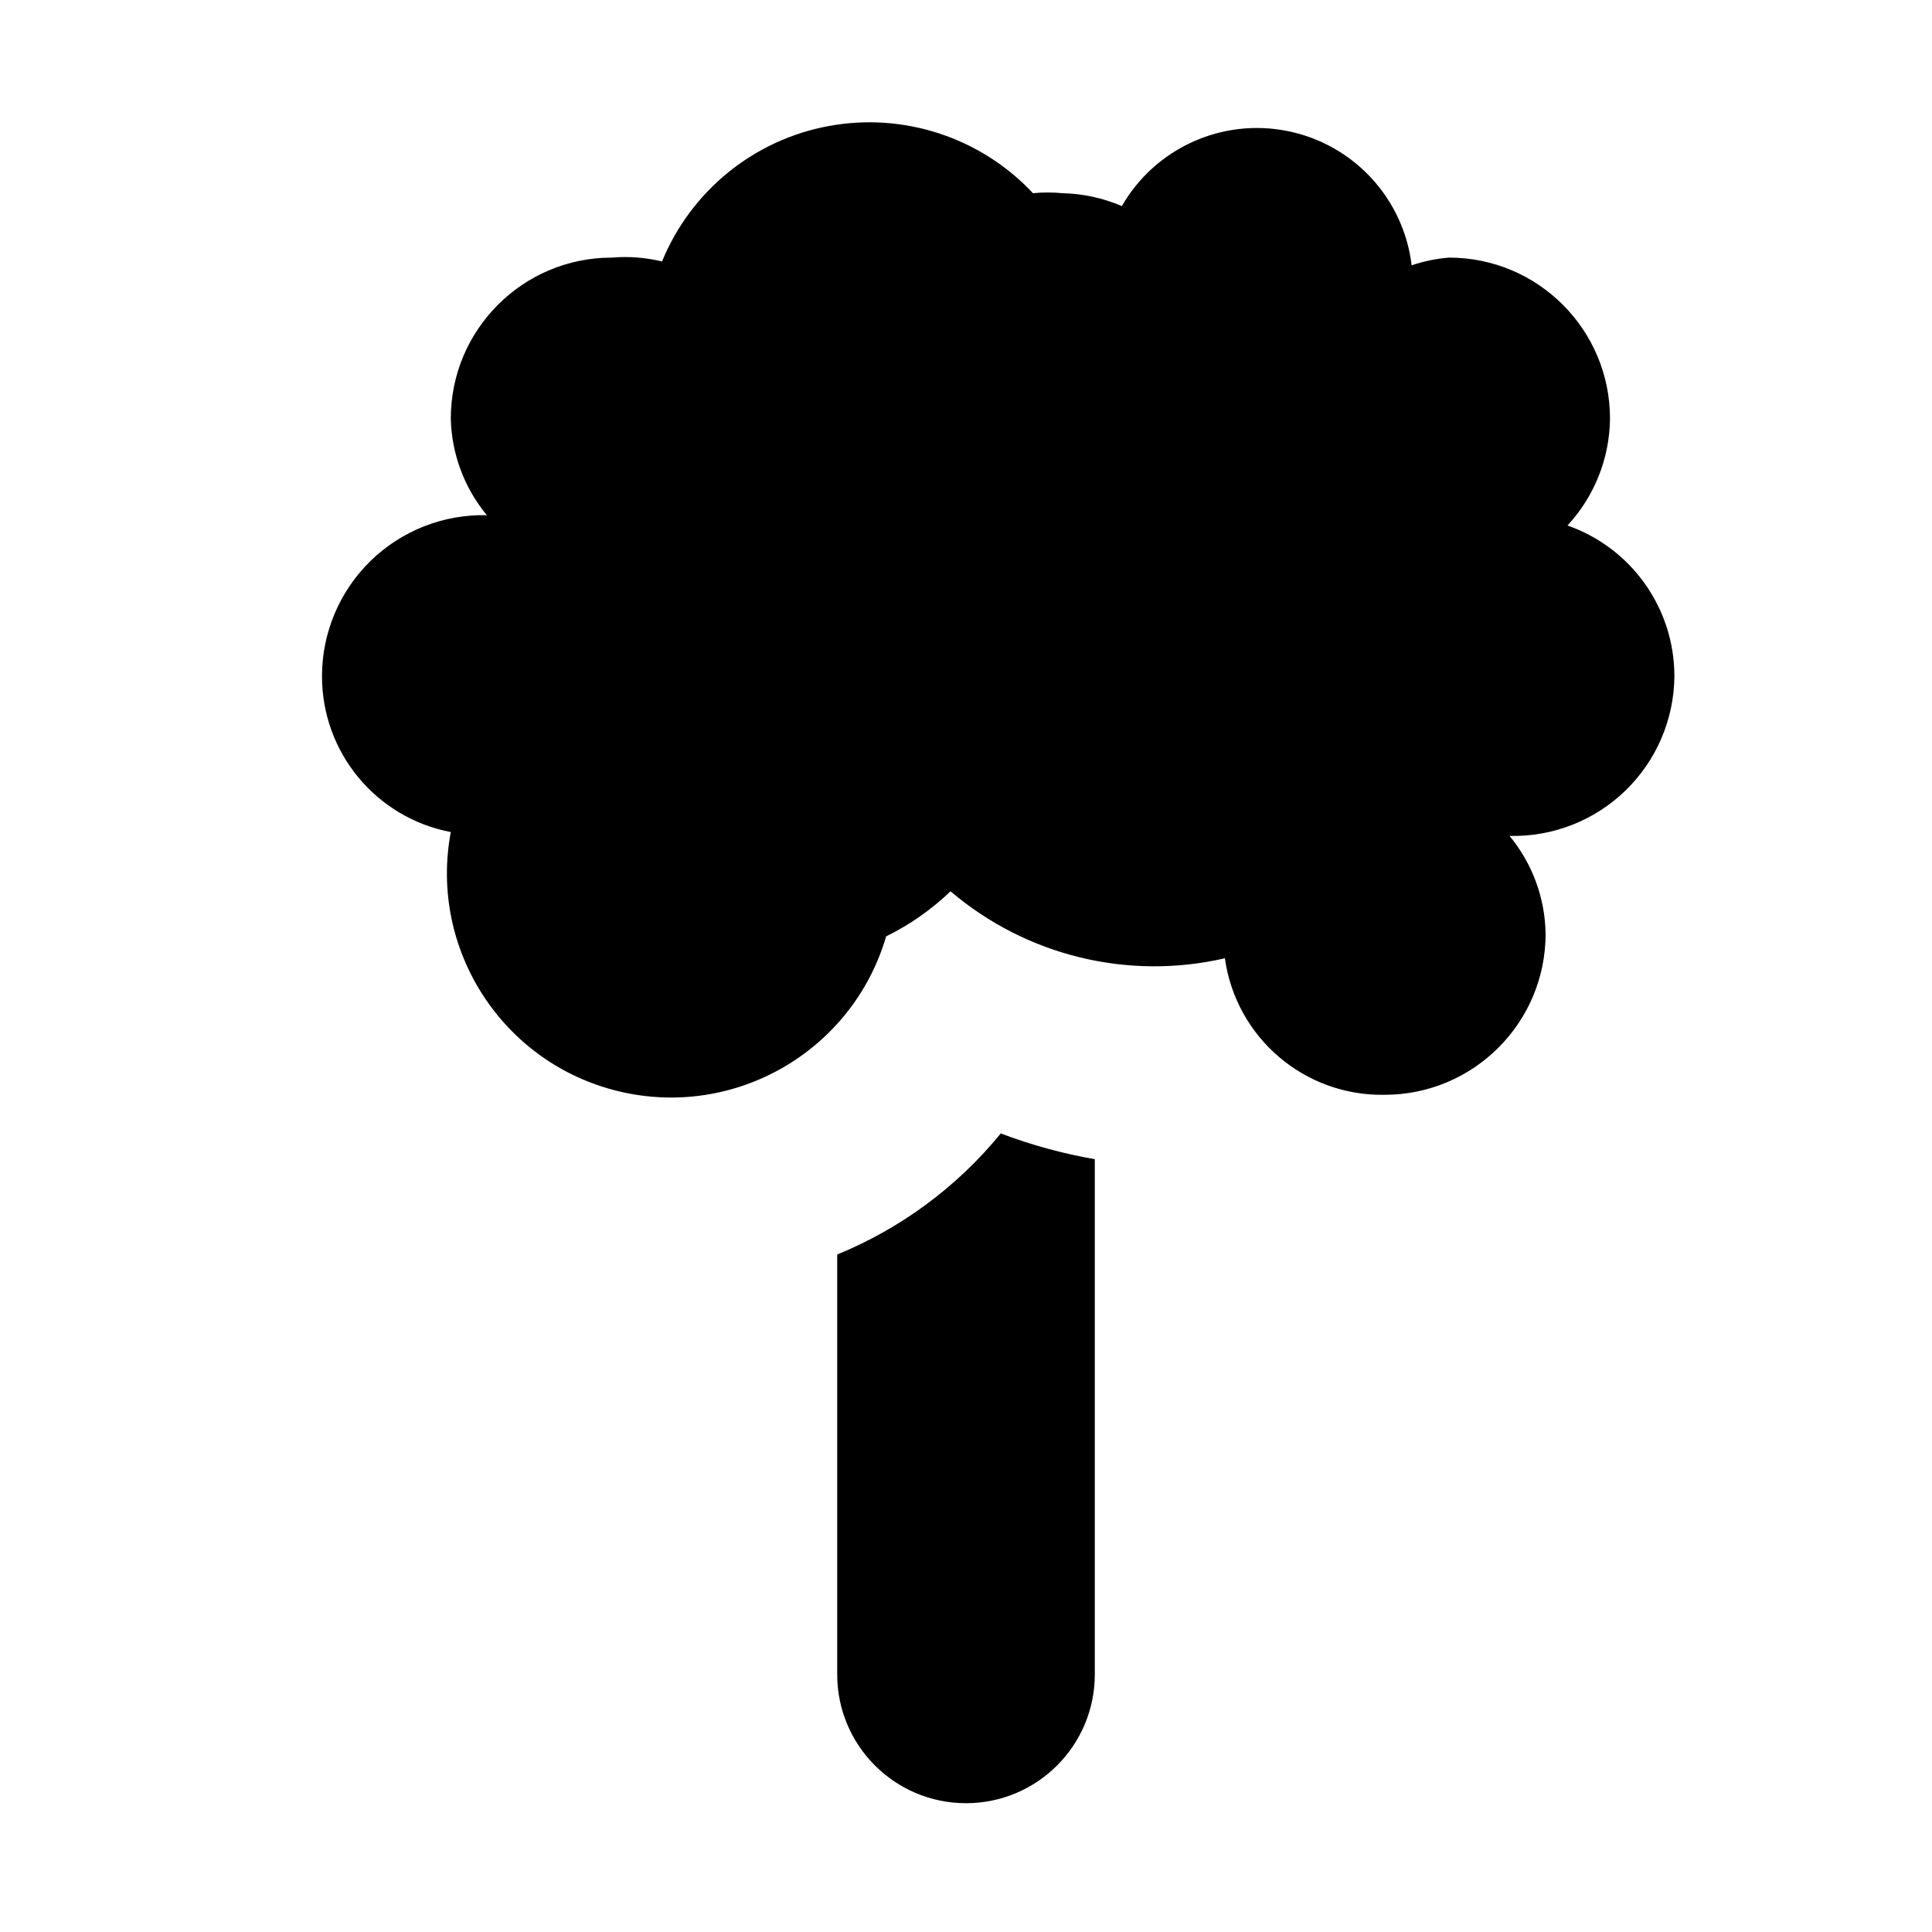
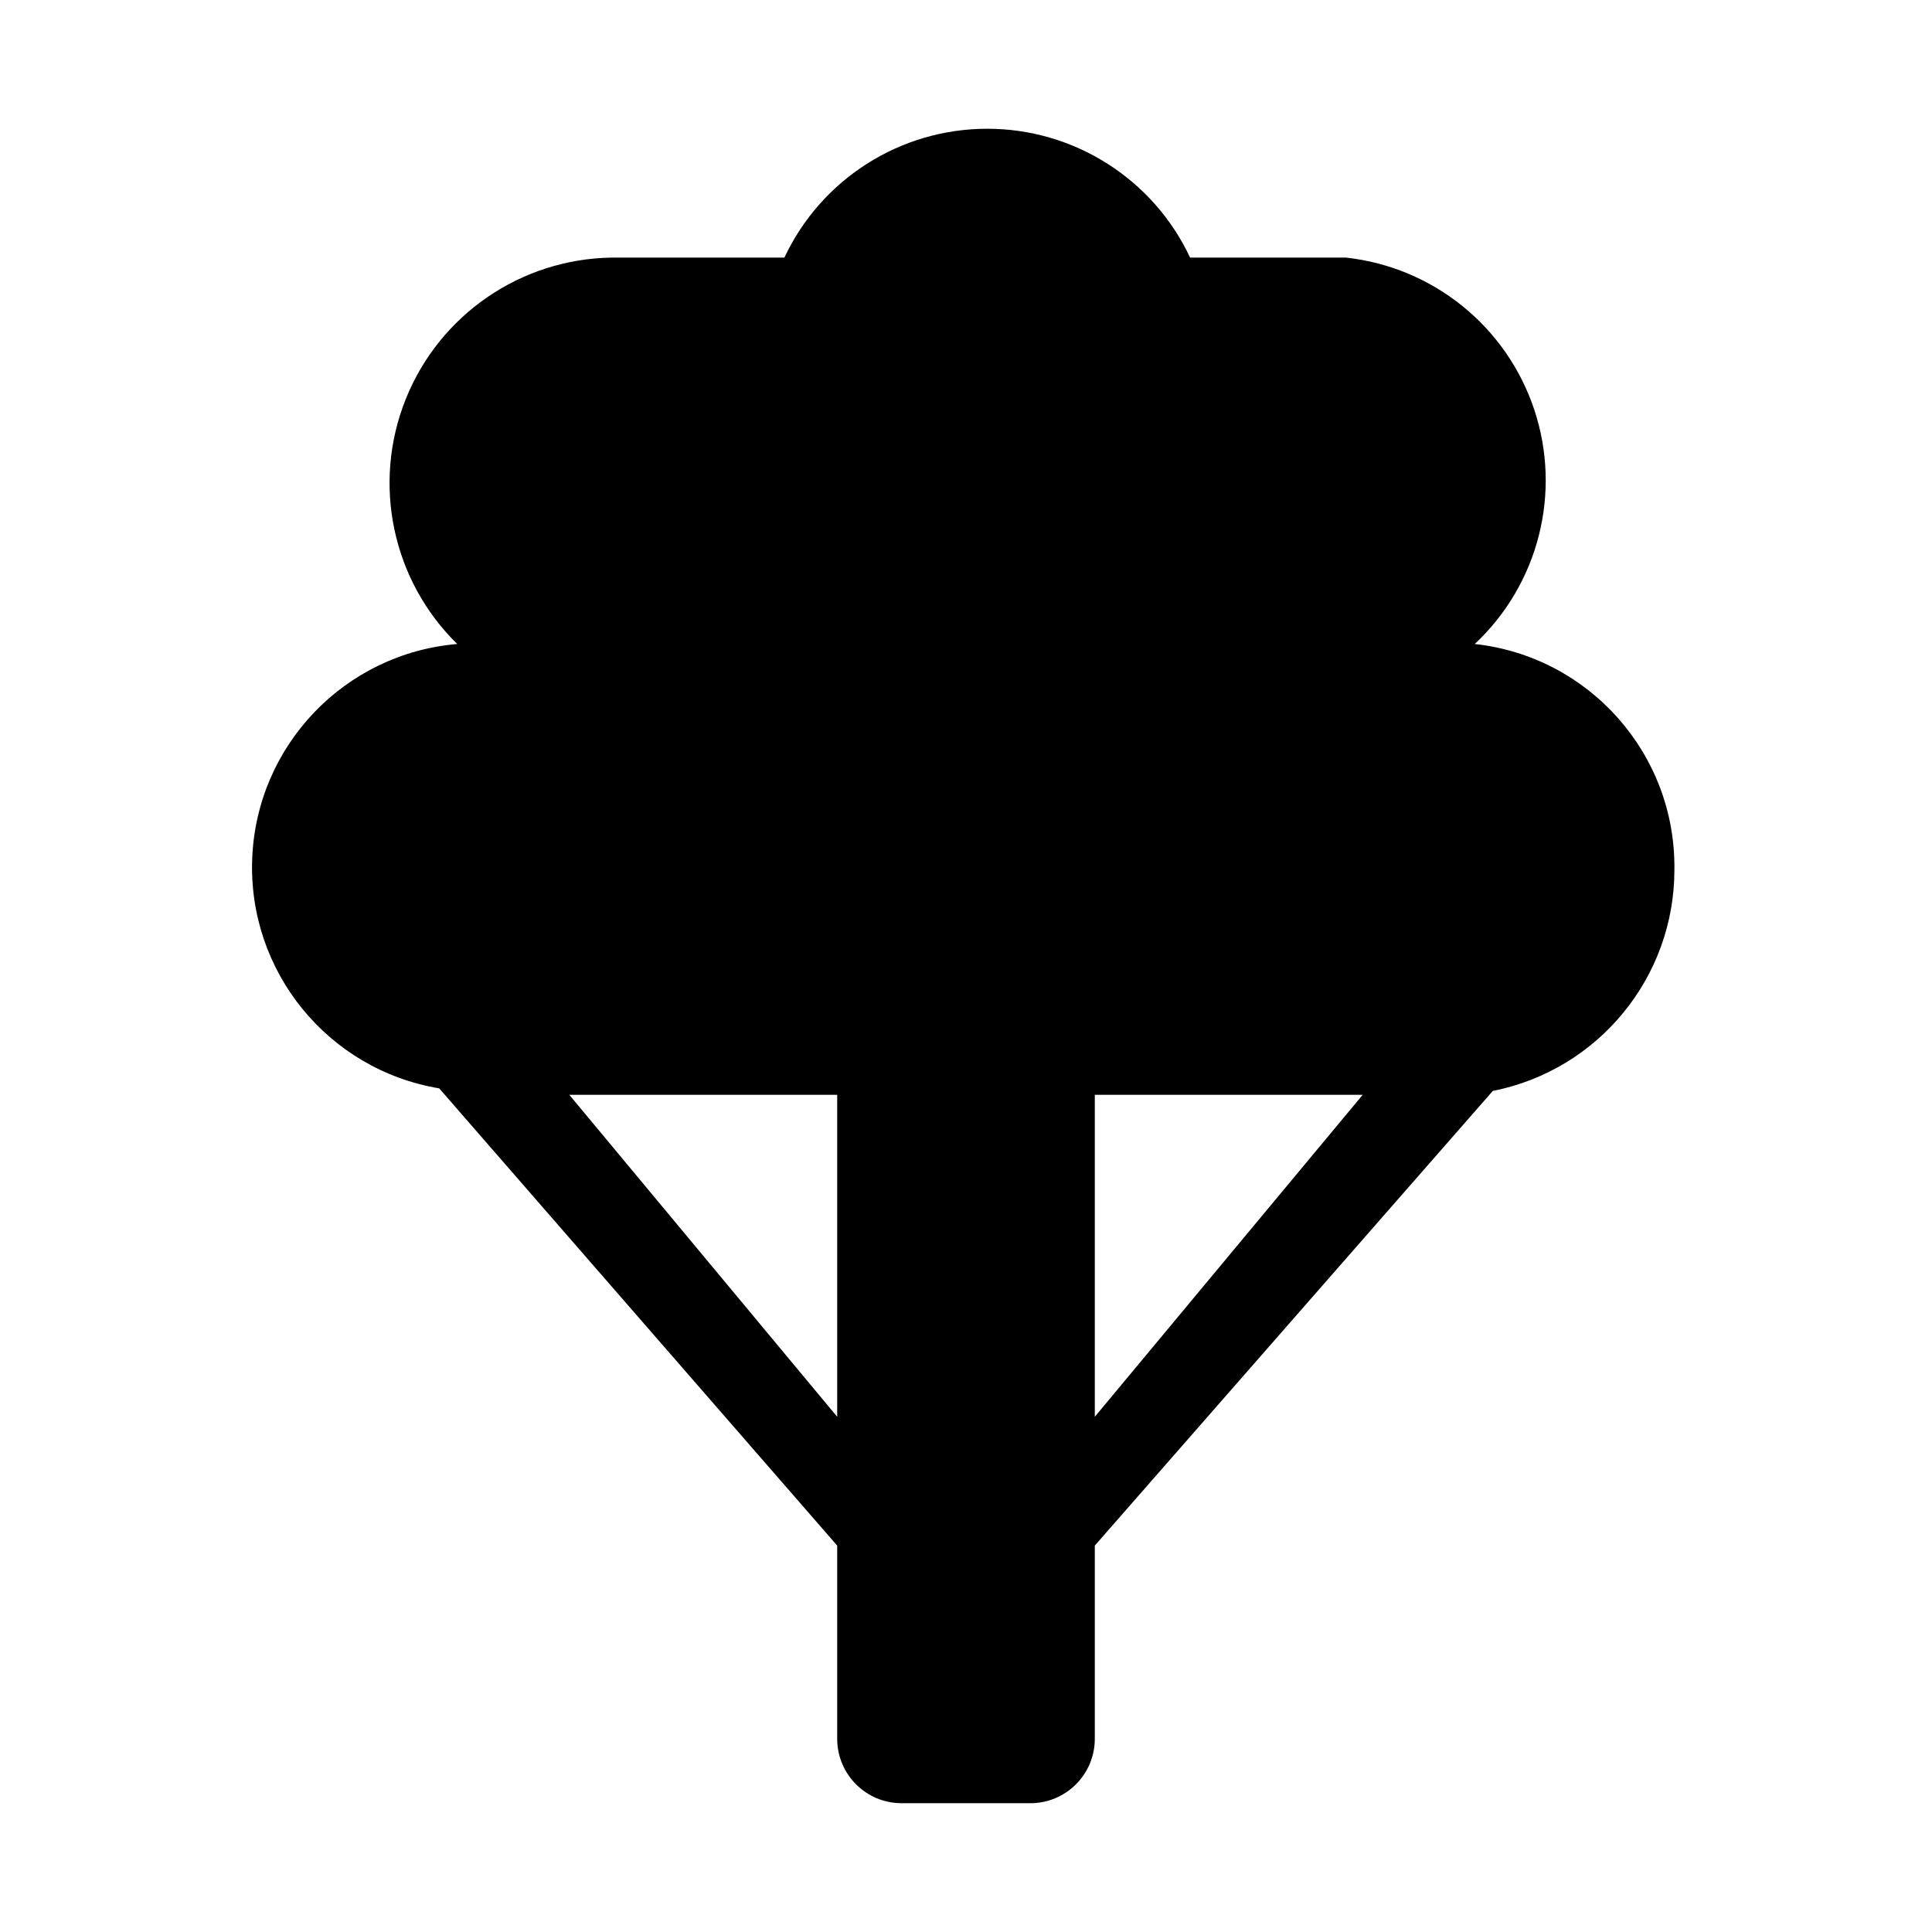
<svg xmlns="http://www.w3.org/2000/svg" id="Layer_1" data-name="Layer 1" width="15" height="15" viewBox="0 0 15 15">
-   <path d="M8.5,9v4a1,1,0,0,1-2,0V9.74A3.21,3.21,0,0,0,7.77,8.8,4,4,0,0,0,8.5,9ZM13,5.25a1.24,1.24,0,0,0-.83-1.17,1.24,1.24,0,0,0,.33-0.83A1.25,1.25,0,0,0,11.25,2a1.2,1.2,0,0,0-.29.06,1.21,1.21,0,0,0-2.25-.46A1.24,1.24,0,0,0,8.25,1.5a1.19,1.19,0,0,0-.23,0,1.74,1.74,0,0,0-2.88.53A1.22,1.22,0,0,0,4.75,2,1.25,1.25,0,0,0,3.5,3.25,1.22,1.22,0,0,0,3.78,4h0A1.25,1.25,0,0,0,2.5,5.25a1.23,1.23,0,0,0,1,1.21,1.74,1.74,0,0,0,3.38.81,2,2,0,0,0,.5-0.35,2.44,2.44,0,0,0,2.13.52A1.23,1.23,0,0,0,10.75,8.5,1.25,1.25,0,0,0,12,7.25a1.22,1.22,0,0,0-.28-0.76h0A1.25,1.25,0,0,0,13,5.25Z" />
+   <path d="M13,6.75A1.74,1.74,0,0,0,11.45,5a1.74,1.74,0,0,0-1-3V2H9.24A1.74,1.74,0,0,0,6.09,2H4.92V2L4.75,2a1.75,1.75,0,0,0-1.2,3,1.74,1.74,0,0,0-.14,3.45L6.5,12v1.5A0.5,0.5,0,0,0,7,14H8a0.5,0.5,0,0,0,.5-0.5V12l3.09-3.53A1.75,1.75,0,0,0,13,6.75ZM4.42,8.5H6.5V11Zm4.08,0h2.08L8.5,11V8.5Z" />
</svg>
